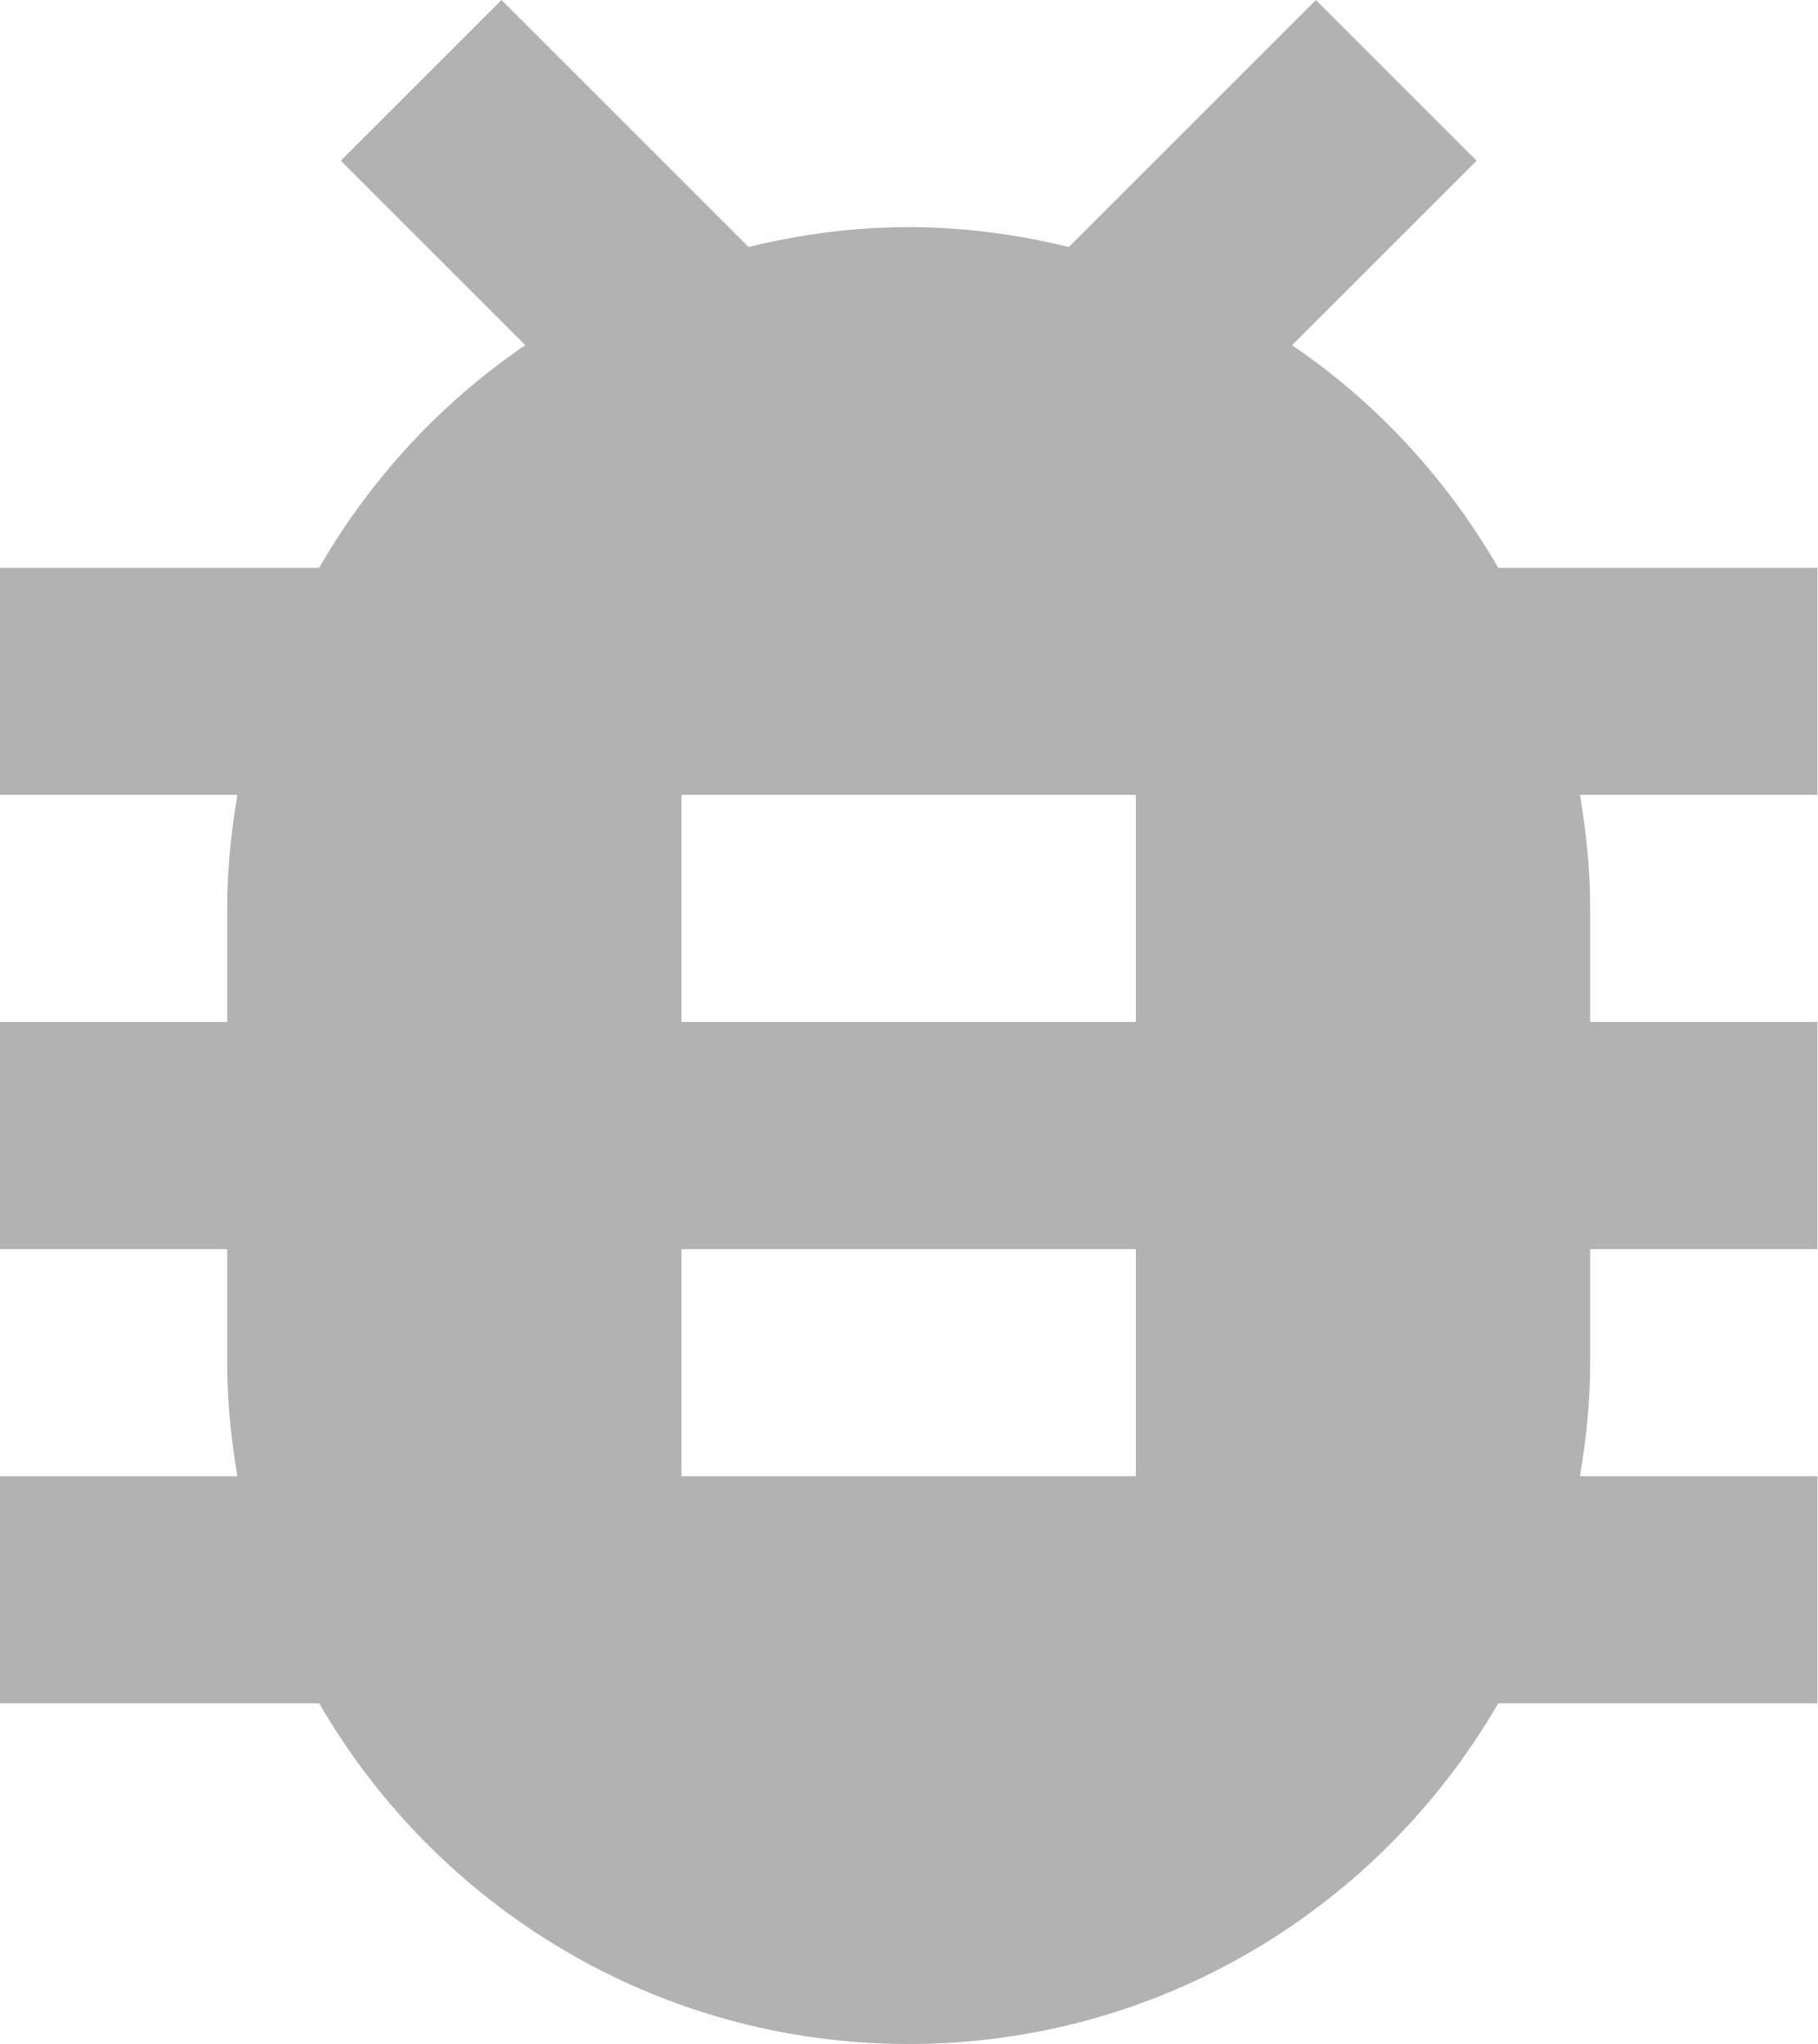
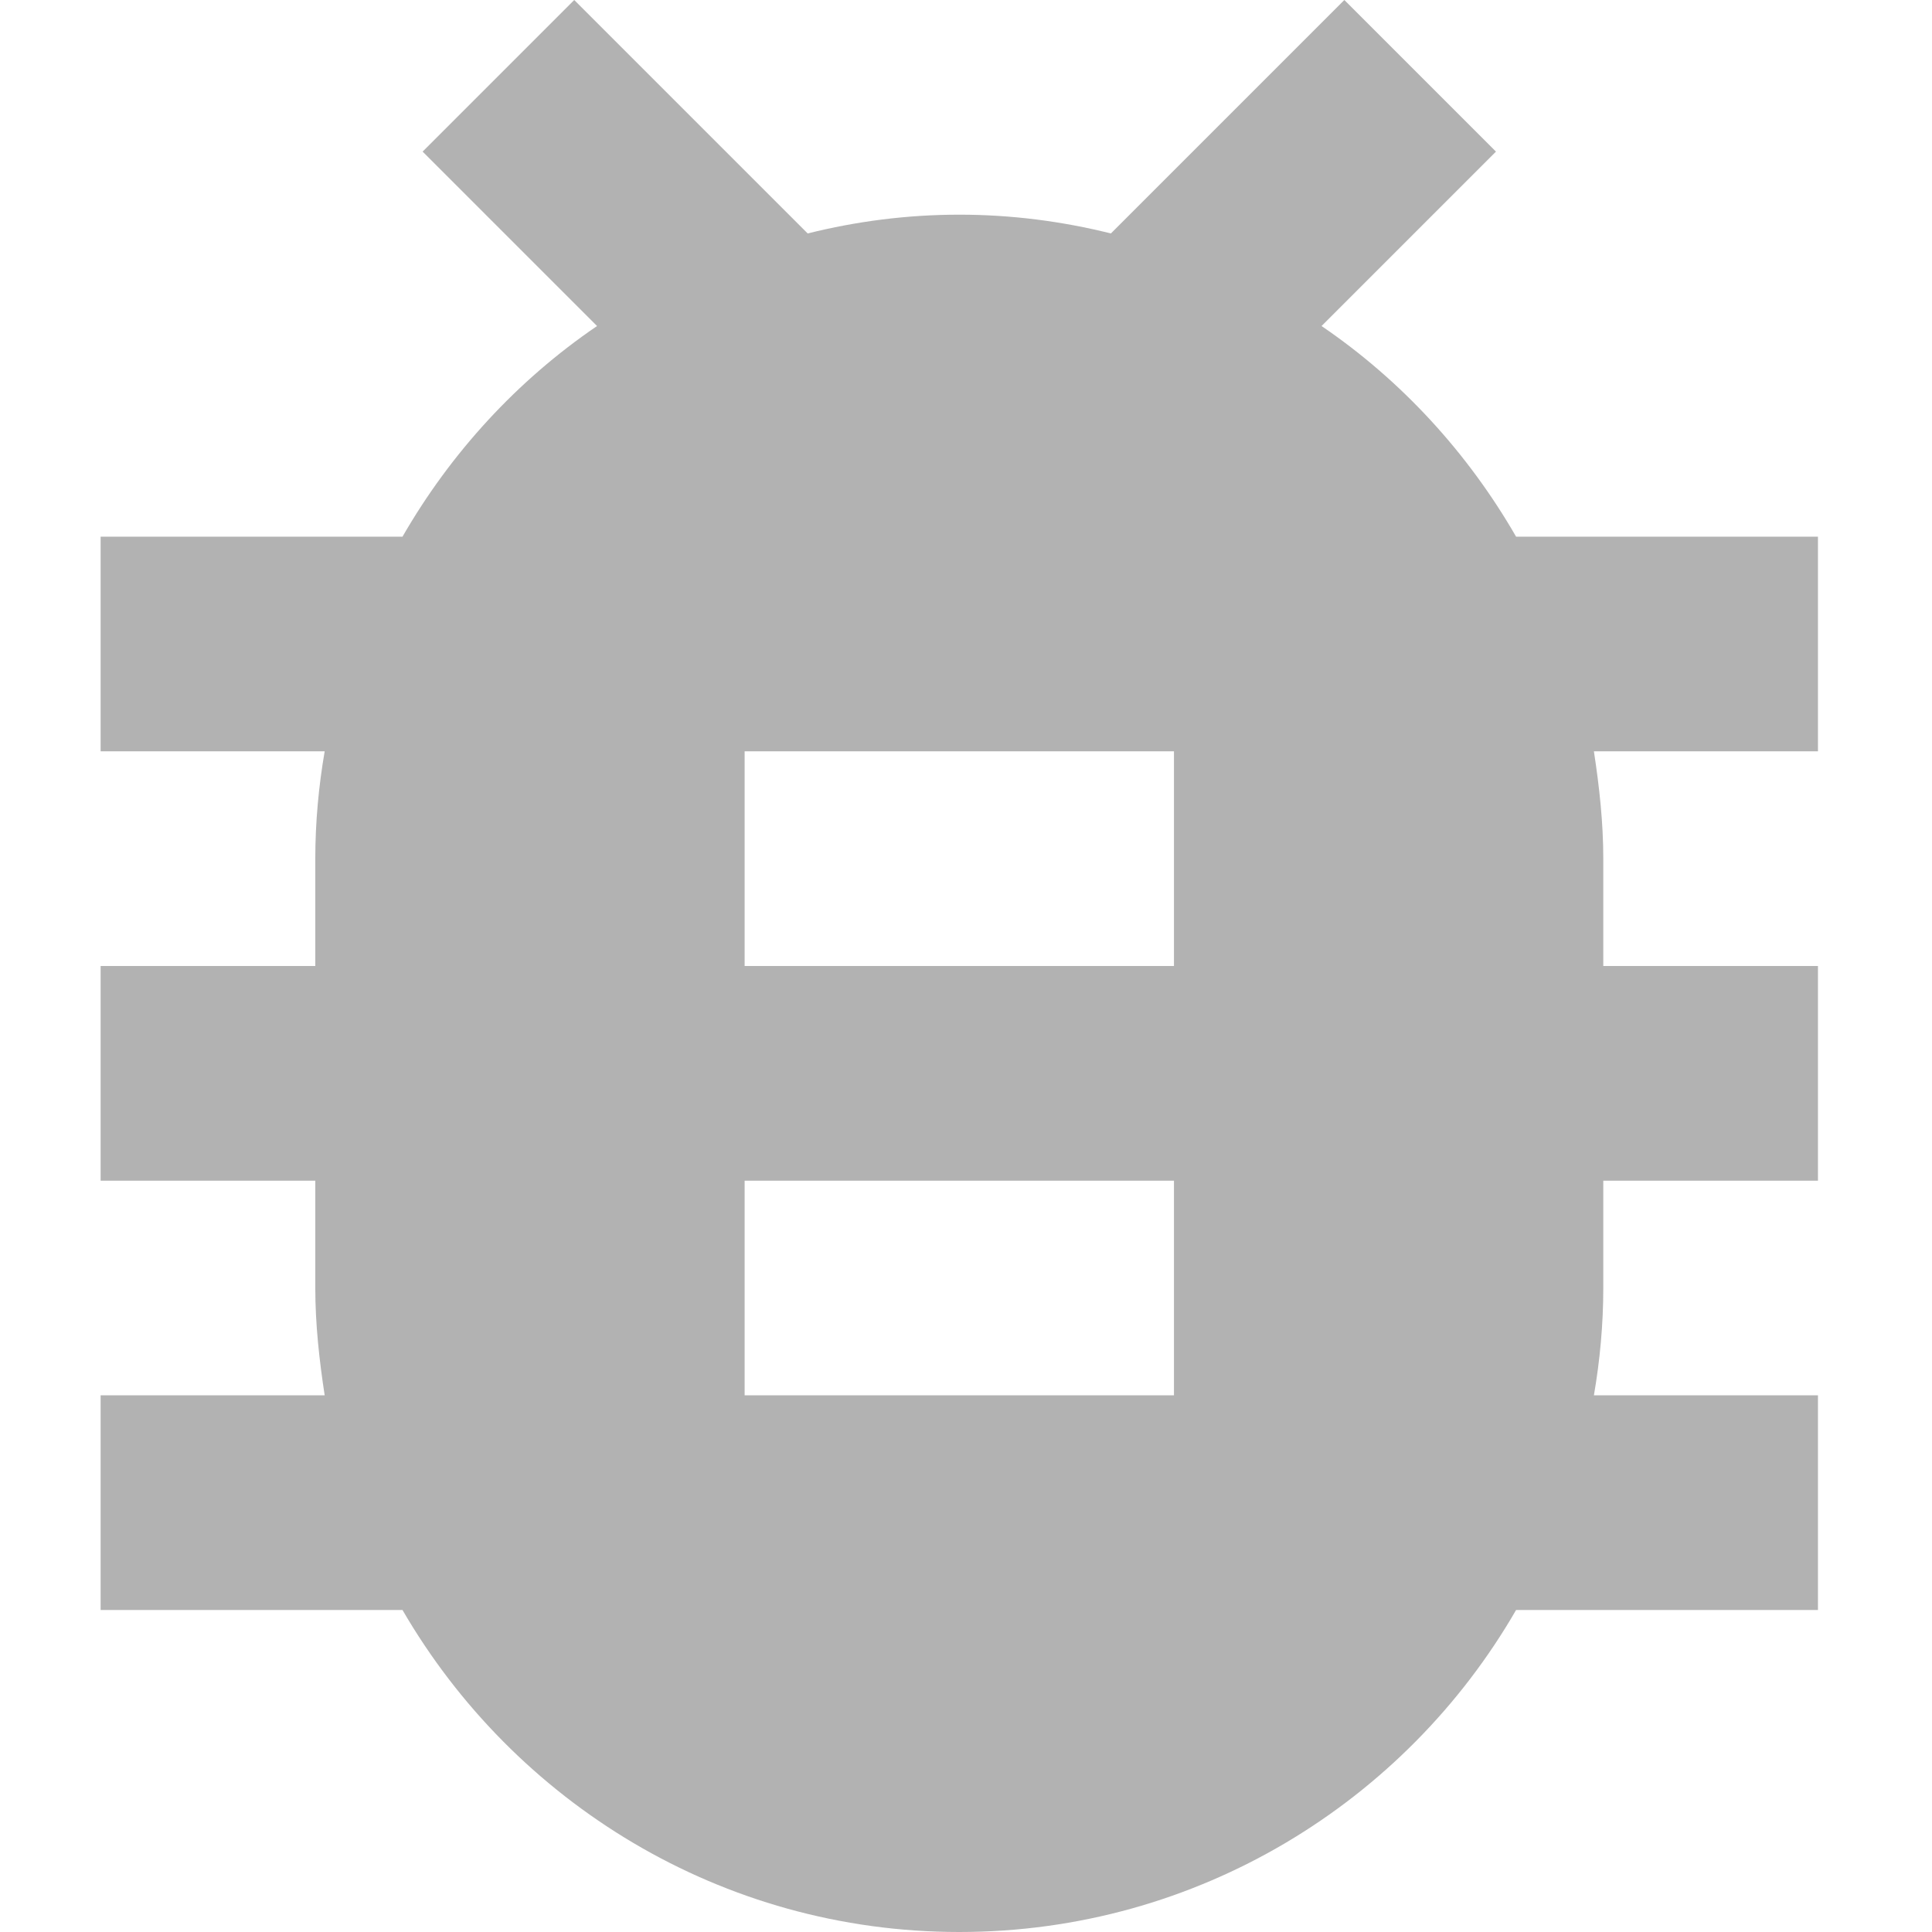
- <svg xmlns="http://www.w3.org/2000/svg" width="100%" height="100%" viewBox="0 0 32 36" version="1.1" xml:space="preserve" style="fill-rule:evenodd;clip-rule:evenodd;stroke-linejoin:round;stroke-miterlimit:1.414;">
+ <svg xmlns="http://www.w3.org/2000/svg" version="1.1" id="Layer_1" x="0px" y="0px" viewBox="0 0 288 288" style="enable-background:new 0 0 288 288;" xml:space="preserve">
+   <style type="text/css">
+ 	.st0{fill:#B2B2B2;}
+ </style>
  <g transform="matrix(1,0,0,1,-8,-6)">
-     <path d="M40,16L34.38,16C33.48,14.44 32.24,13.09 30.75,12.08L34,8.83L31.17,6L26.82,10.35C25.92,10.13 24.97,10 24,10C23.03,10 22.08,10.13 21.18,10.35L16.83,6L14,8.83L17.25,12.08C15.76,13.09 14.52,14.44 13.62,16L8,16L8,20L12.18,20C12.07,20.65 12,21.32 12,22L12,24L8,24L8,28L12,28L12,30C12,30.68 12.07,31.35 12.18,32L8,32L8,36L13.62,36C15.69,39.58 19.56,42 24,42C28.44,42 32.31,39.58 34.38,36L40,36L40,32L35.82,32C35.93,31.35 36,30.68 36,30L36,28L40,28L40,24L36,24L36,22C36,21.32 35.93,20.65 35.82,20L40,20L40,16ZM28,32L20,32L20,28L28,28L28,32ZM28,24L20,24L20,20L28,20L28,24Z" style="fill:rgb(178,178,178);fill-rule:nonzero;" />
+     <path class="st0" d="M279,86h-45c-7.2-12.5-17.1-23.3-29-31.4l26-26L208.4,6l-34.8,34.8C166.4,39,158.8,38,151,38s-15.4,1-22.6,2.8   L93.6,6L71,28.6l26,26C85.1,62.7,75.2,73.5,68,86H23v32h33.4c-0.9,5.2-1.4,10.6-1.4,16v16H23v32h32v16c0,5.4,0.6,10.8,1.4,16H23v32   h45c16.6,28.6,47.5,48,83,48s66.5-19.4,83-48h45v-32h-33.4c0.9-5.2,1.4-10.6,1.4-16v-16h32v-32h-32v-16c0-5.4-0.6-10.8-1.4-16H279   V86z M183,214h-64v-32h64V214z M183,150h-64v-32h64V150z" />
  </g>
</svg>
